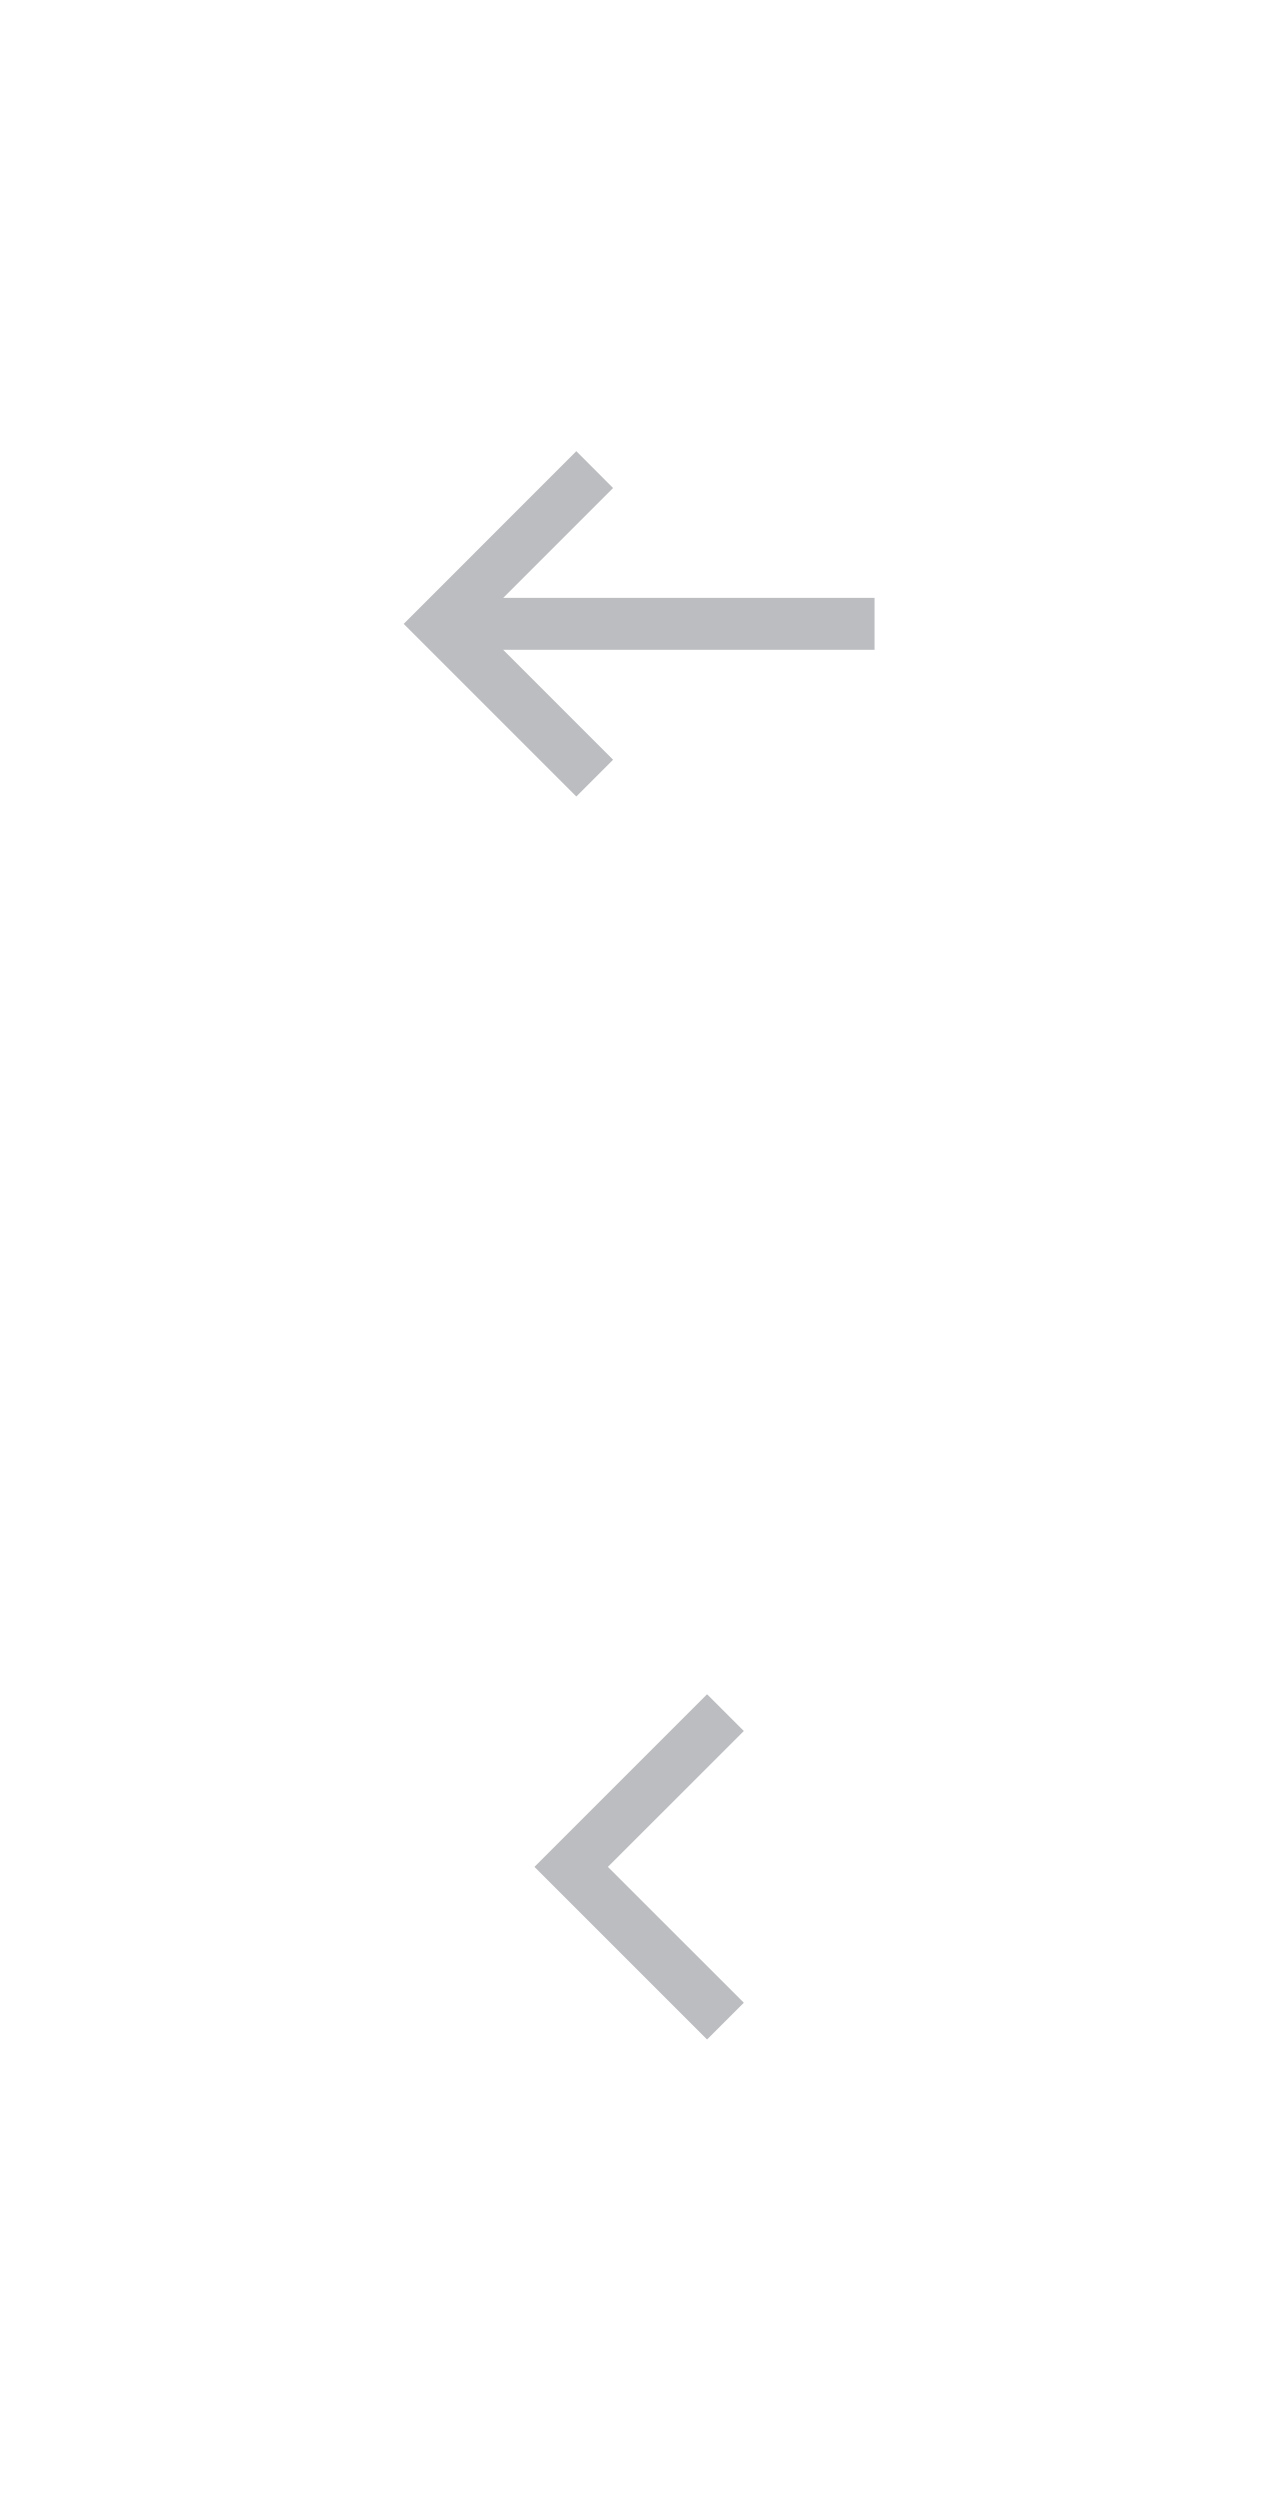
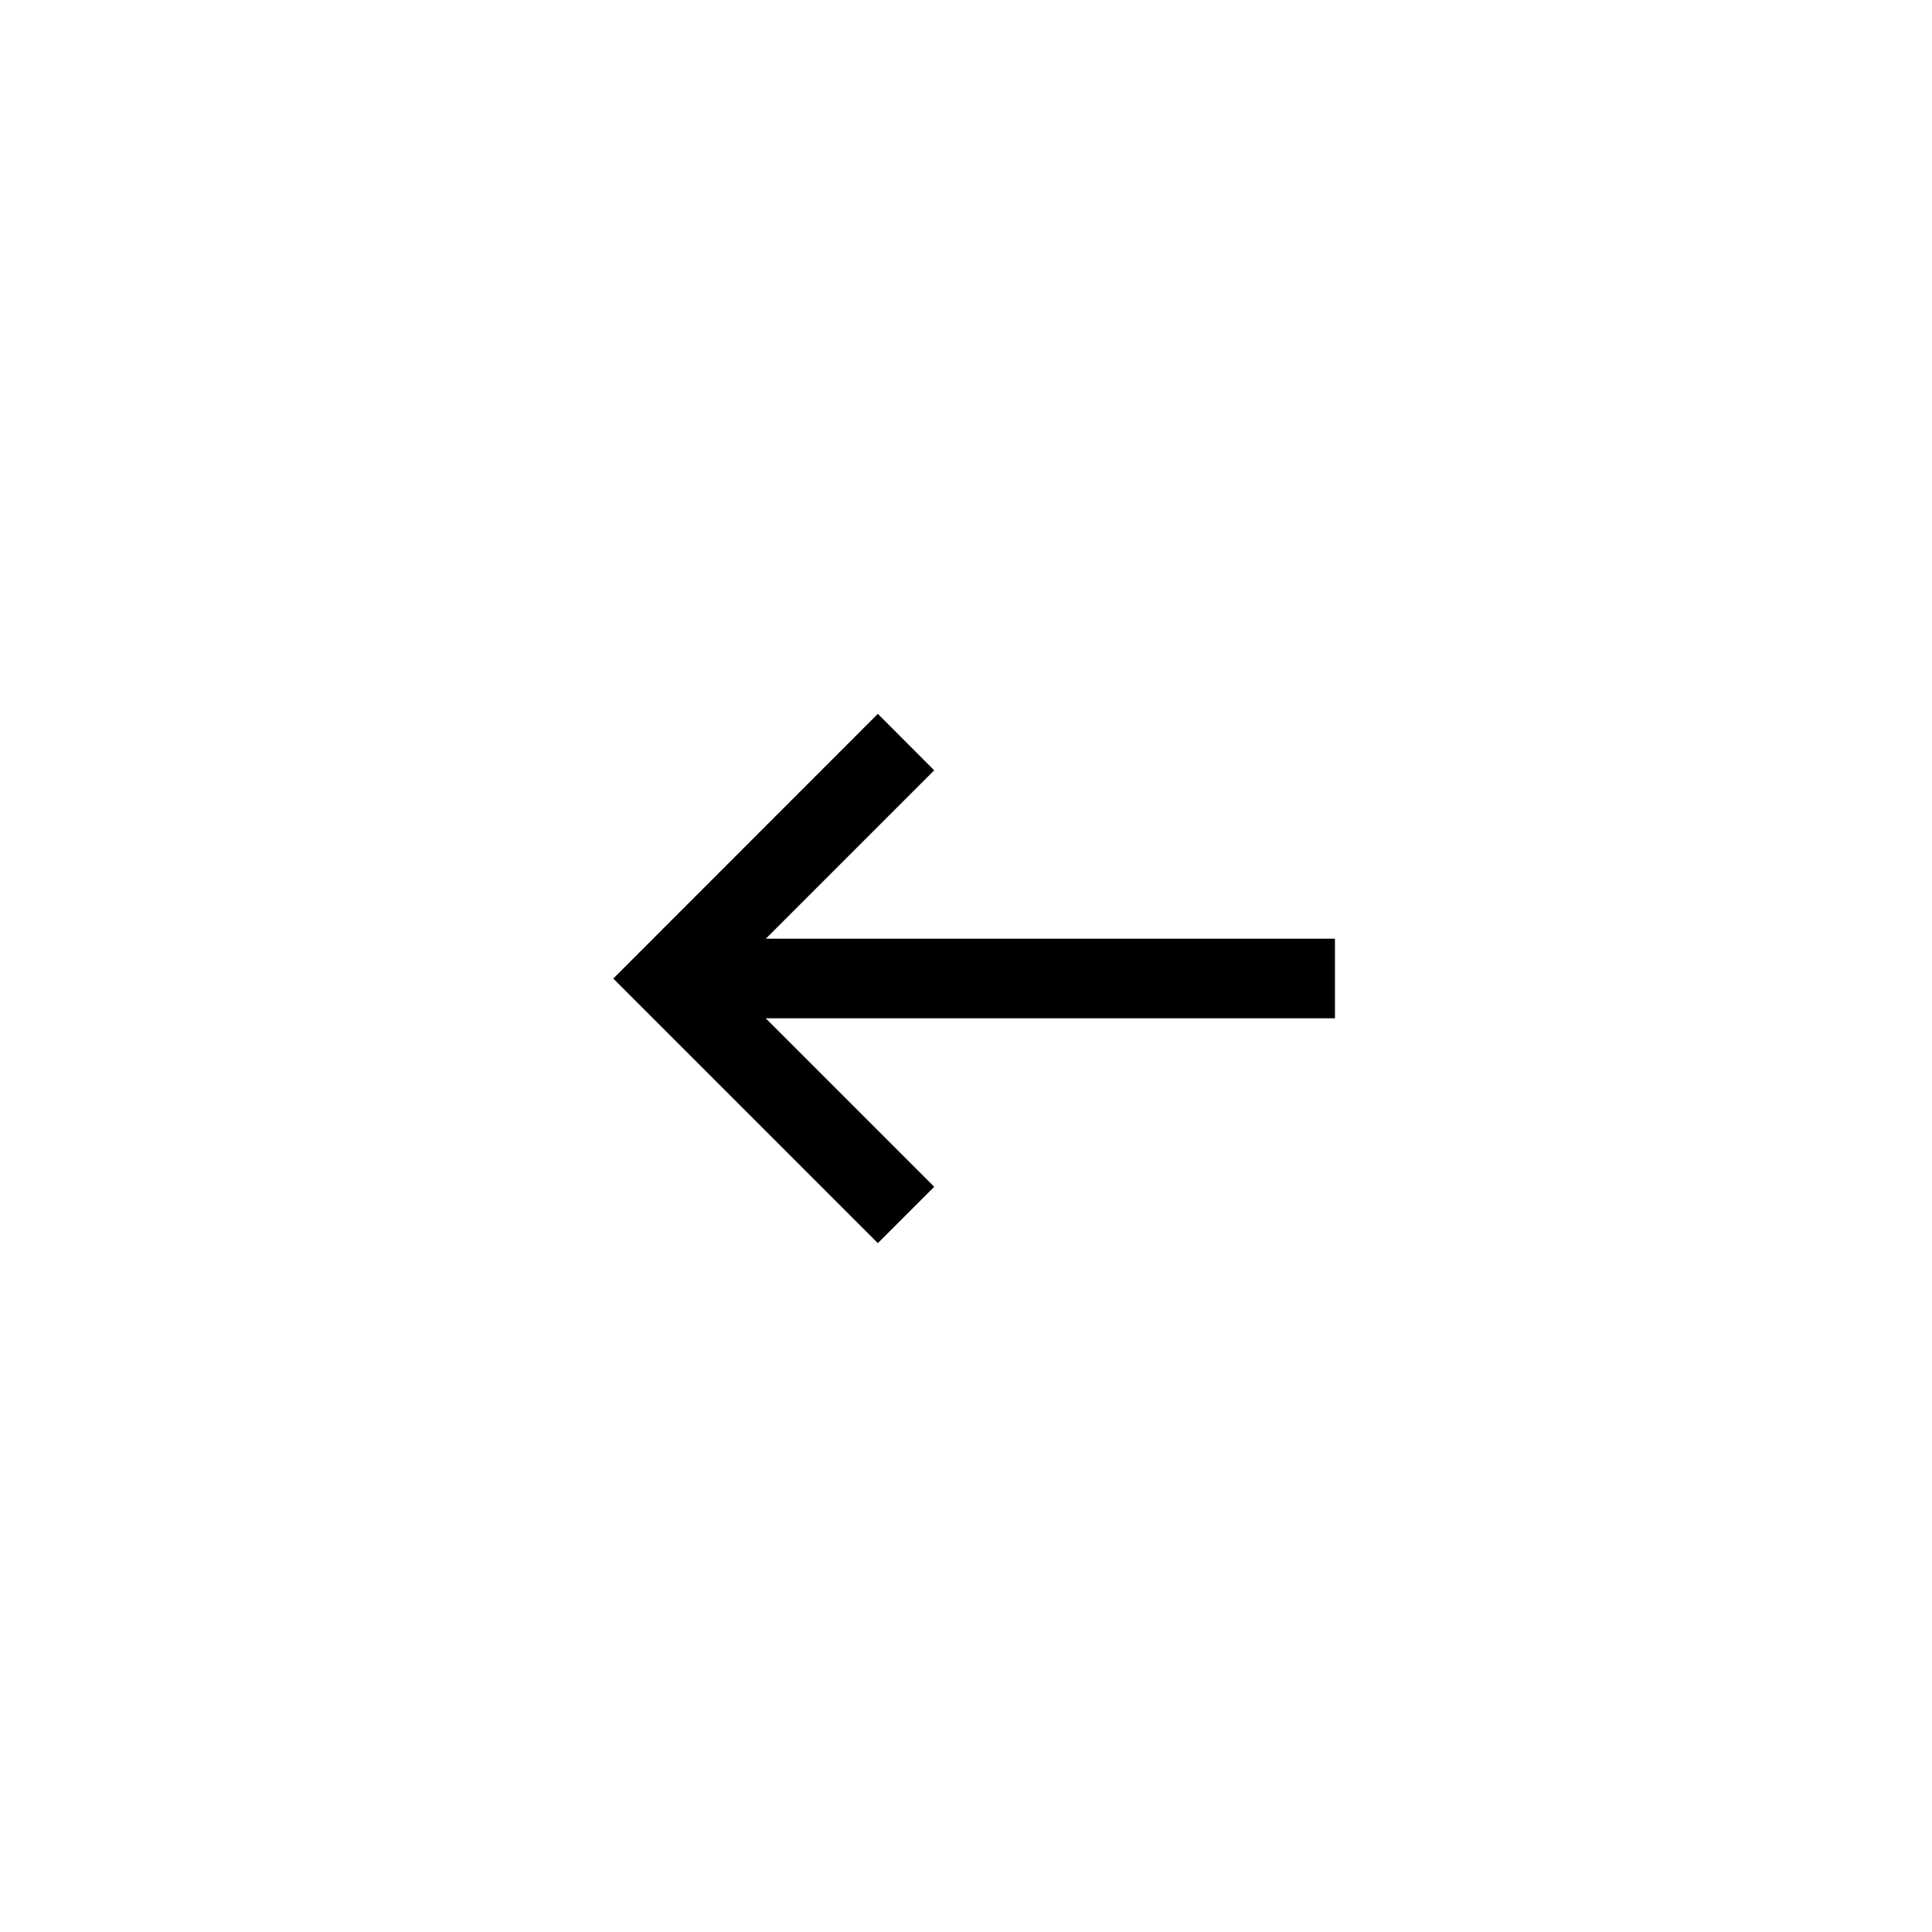
- <svg xmlns="http://www.w3.org/2000/svg" width="100%" height="100%" viewBox="0 0 60 119" version="1.1" xml:space="preserve" style="fill-rule:evenodd;clip-rule:evenodd;stroke-linejoin:round;stroke-miterlimit:2;">
-   <g transform="matrix(1,0,0,1,-650,0)">
-     <g id="anterior1" transform="matrix(-1,0,0,2,1308.79,0.111667)">
+ <svg xmlns="http://www.w3.org/2000/svg" width="100%" height="100%" viewBox="0 0 60 60" version="1.1" xml:space="preserve" style="fill-rule:evenodd;clip-rule:evenodd;stroke-linejoin:round;stroke-miterlimit:2;">
+   <g transform="matrix(1,0,0,1,-591,-157)">
+     <g id="anterior1" transform="matrix(-1,0,0,1,1249.62,157.805)">
      <rect x="598.785" y="0" width="59.167" height="59.167" style="fill:none;" />
      <clipPath id="_clip1">
        <rect x="598.785" y="0" width="59.167" height="59.167" />
      </clipPath>
      <g clip-path="url(#_clip1)">
-         <g transform="matrix(1,0,0,0.5,131.615,-1.38516e-17)">
+         <g transform="matrix(1,0,0,1,131.615,-2.84494e-14)">
          <rect x="467.17" y="0" width="59.167" height="59.167" style="fill:none;" />
        </g>
-         <g transform="matrix(1,0,0,0.537091,131.615,-4.38908)">
-           <rect x="467.17" y="63.253" width="59.167" height="55.081" style="fill:none;" />
-         </g>
-         <g transform="matrix(4.16667,0,0,2.08333,605.066,-30.4824)">
-           <path d="M7.146,22.028L2.903,22.028L2.903,21.435L7.145,21.435L5.89,20.18L6.31,19.759L8.282,21.732L6.31,23.704L5.89,23.284L7.146,22.028Z" style="fill:rgb(187,189,192);" />
-         </g>
-         <g transform="matrix(4.16667,0,0,2.08333,598.842,-0.899062)">
-           <path d="M6.31,23.704L8.282,21.732L6.31,19.76L5.89,20.18L7.443,21.732L5.89,23.284L6.31,23.704Z" style="fill:rgb(187,189,192);" />
+         <g transform="matrix(4.16667,0,0,4.16667,605.066,-60.9648)">
+           <path d="M7.146,22.028L2.903,22.028L2.903,21.435L7.145,21.435L5.89,20.18L6.31,19.759L8.282,21.732L6.31,23.704L5.89,23.284L7.146,22.028Z" />
        </g>
      </g>
    </g>
  </g>
</svg>
